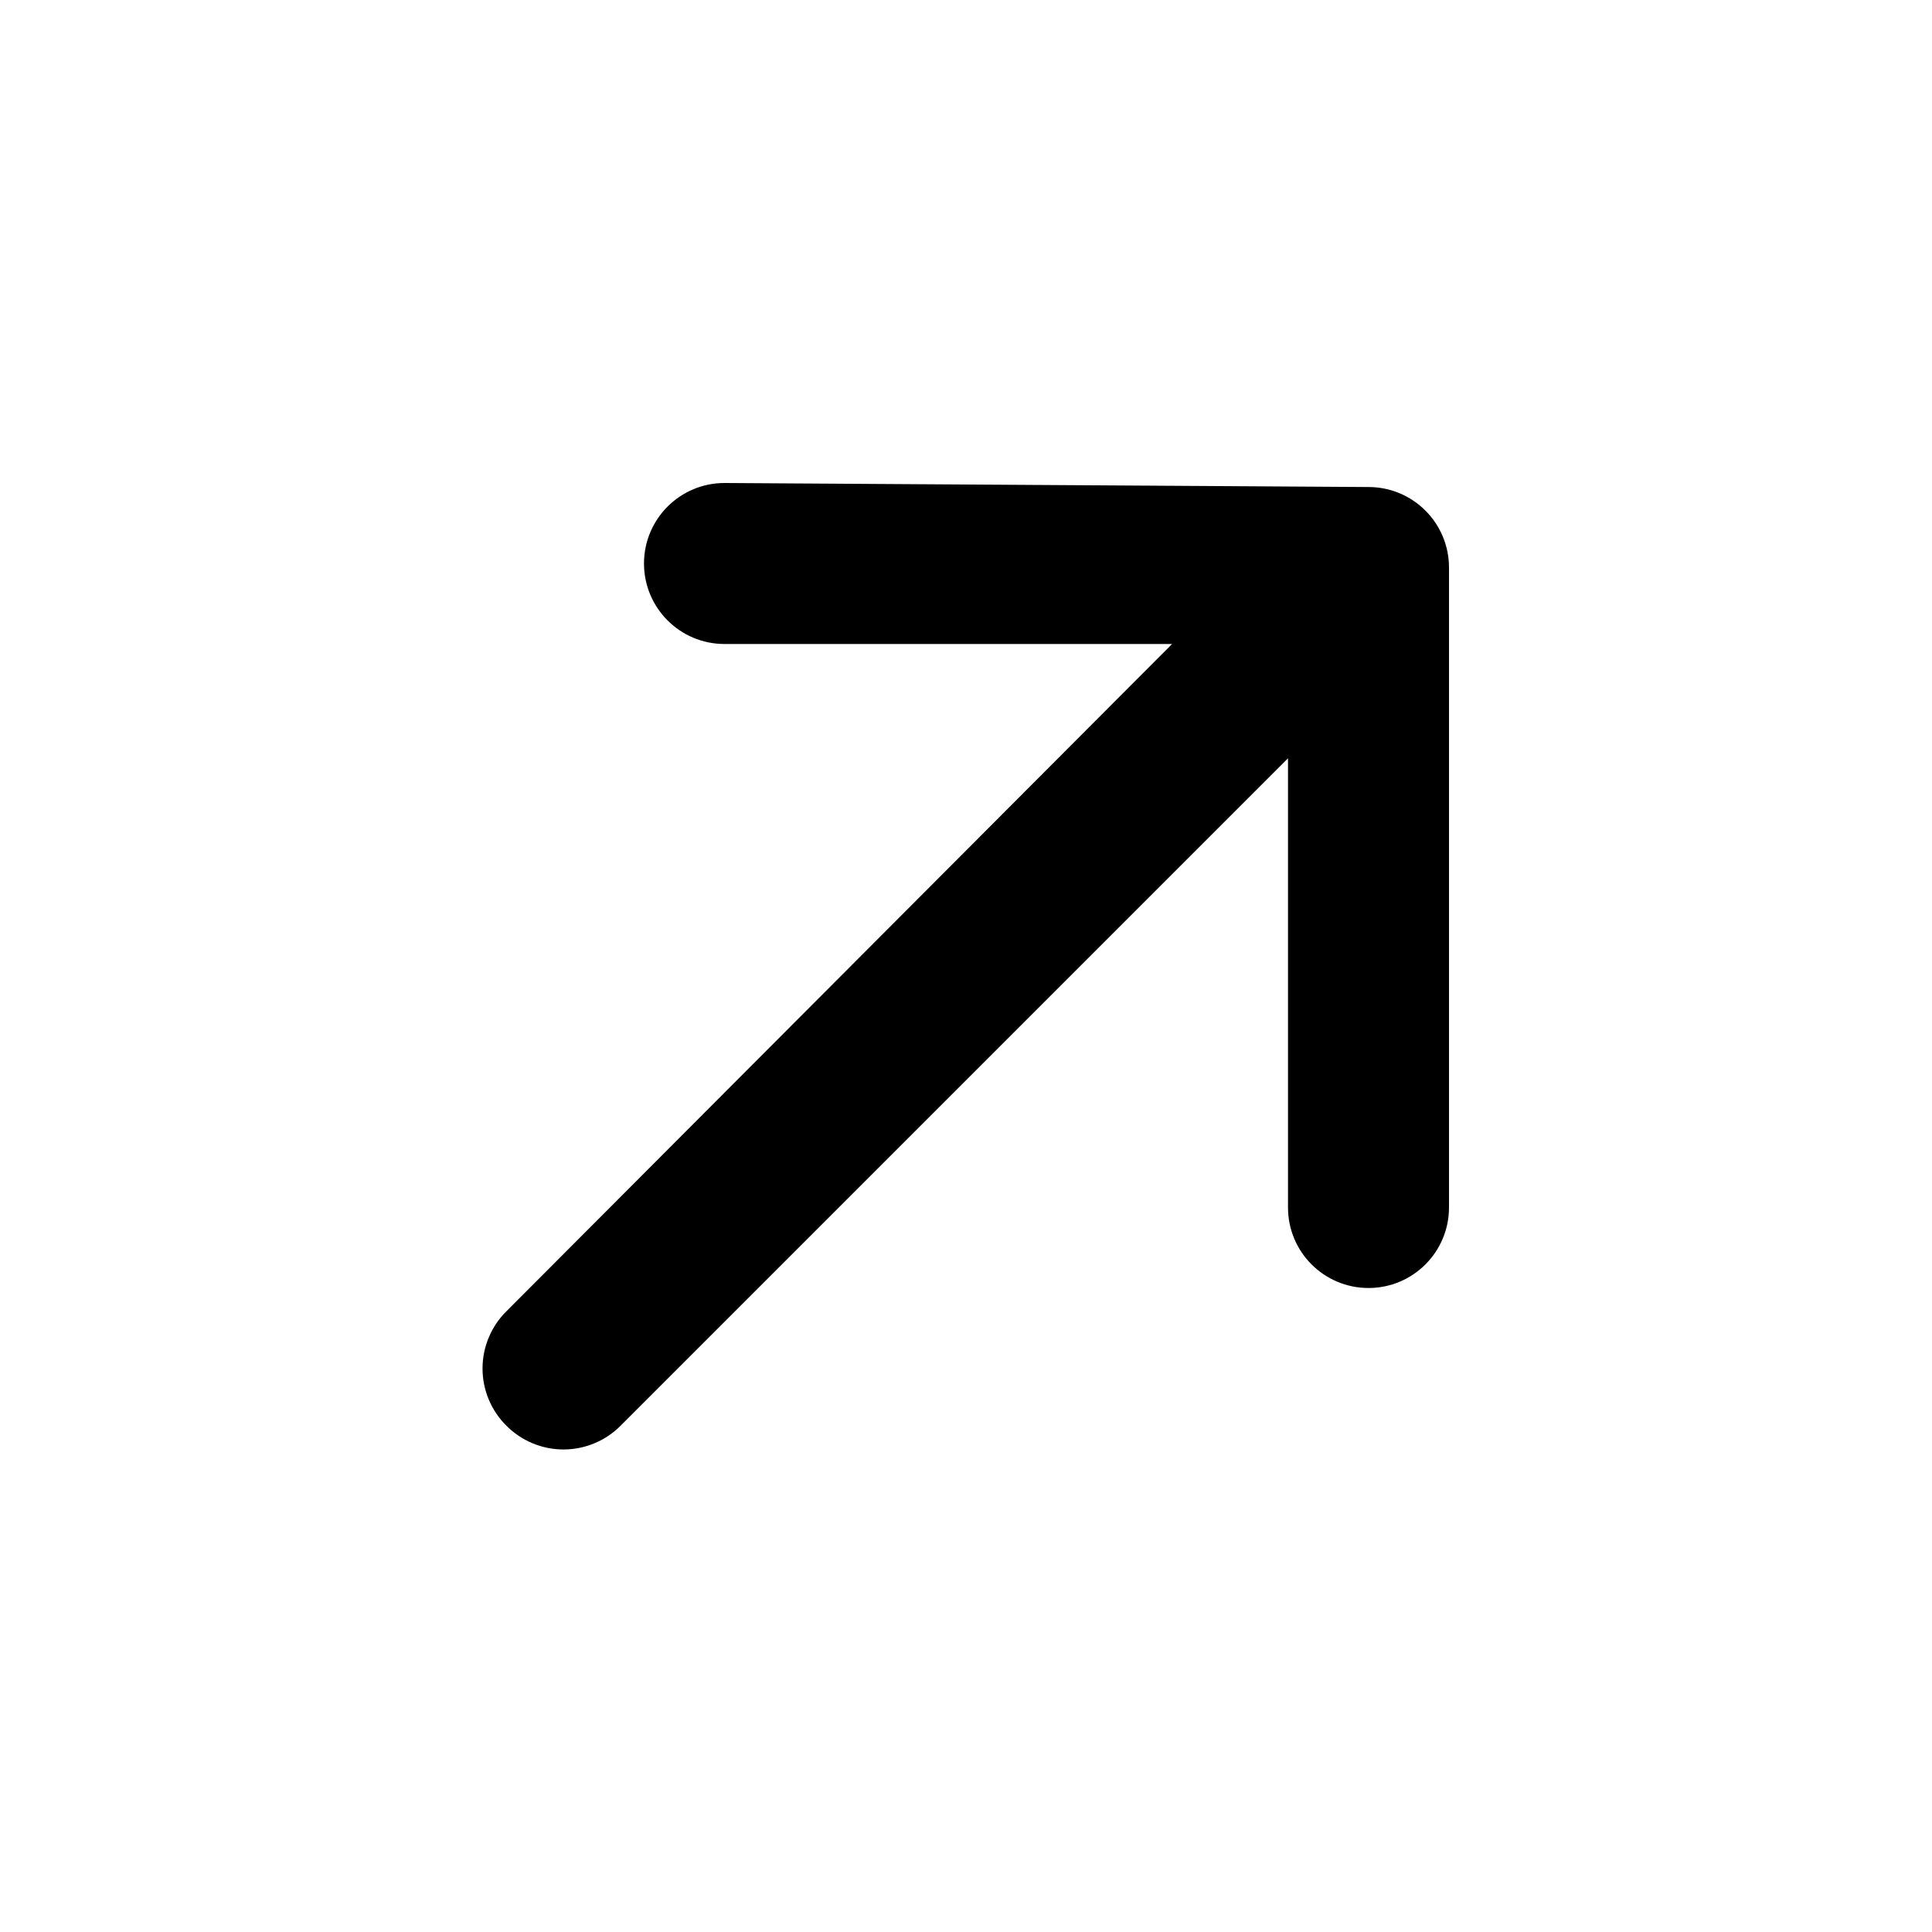
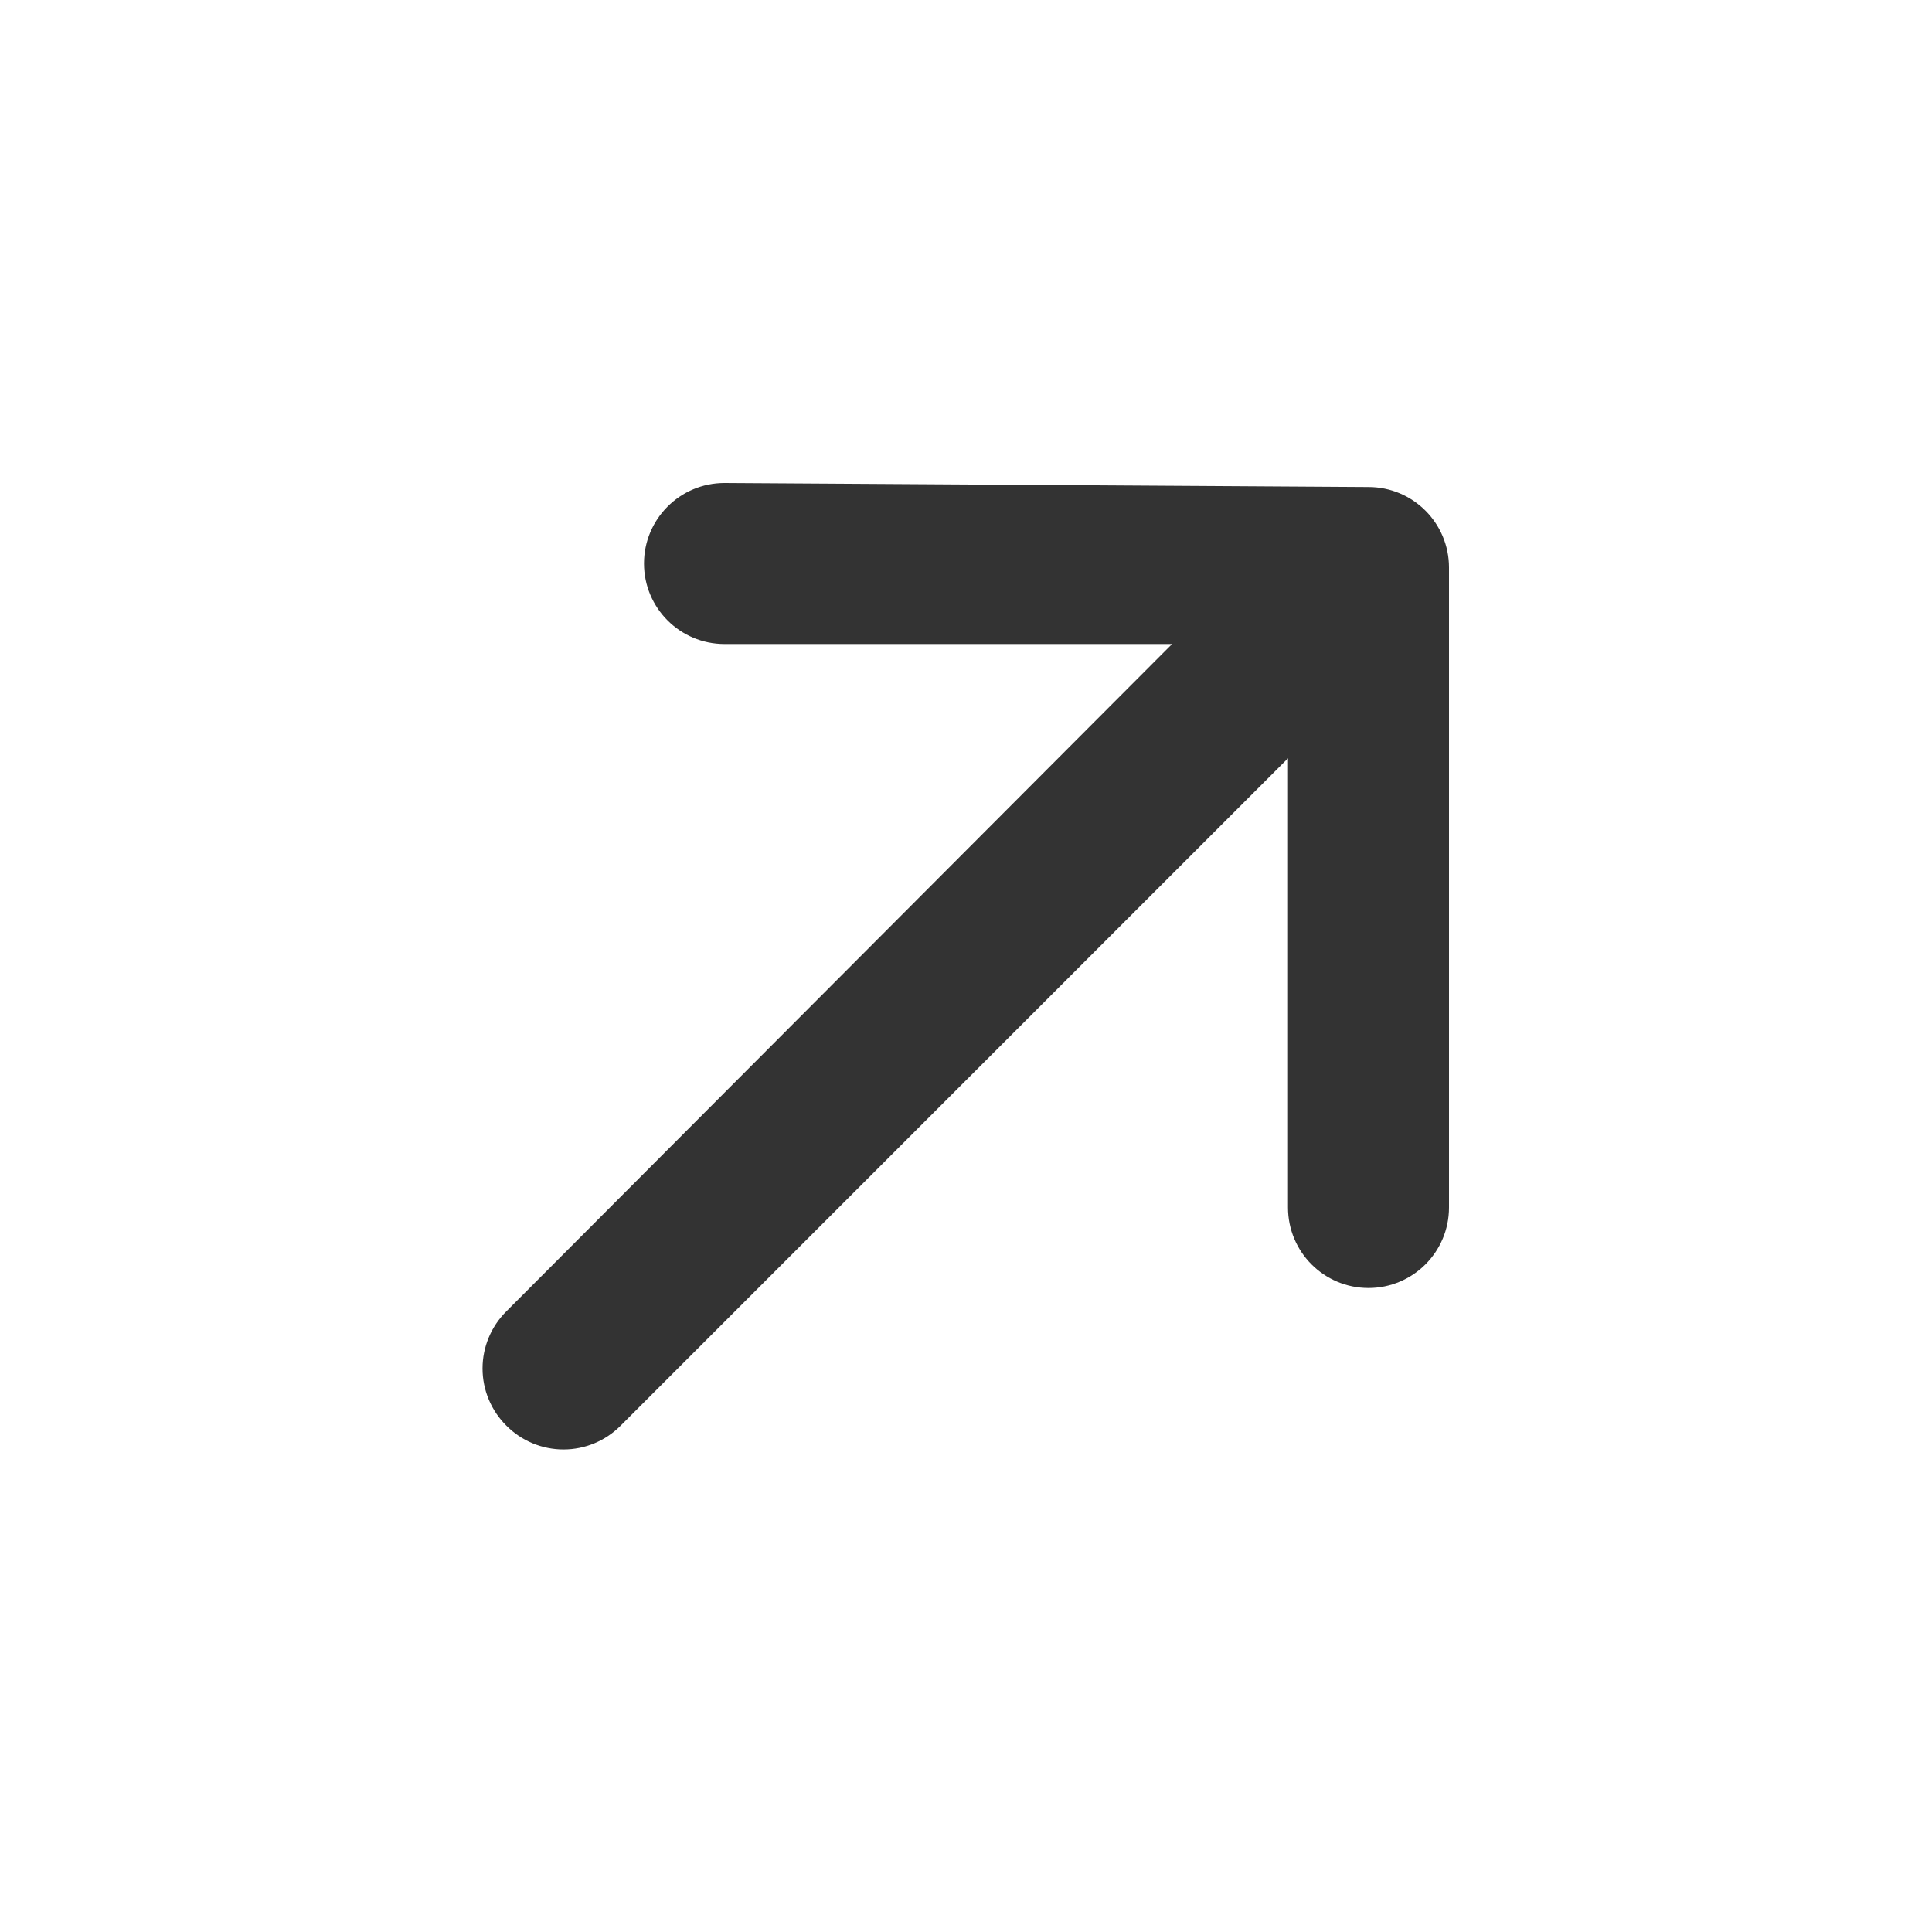
<svg xmlns="http://www.w3.org/2000/svg" height="800" viewBox="0 0 24 24" width="800">
  <path d="m0 0h24v24h-24z" opacity="0" transform="matrix(-1 0 -0 -1 24 24)" />
-   <path d="m18 7.05a1 1 0 0 0 -1-1l-8-.05a1 1 0 0 0 0 2h5.56l-8.27 8.29a1 1 0 0 0 0 1.42 1 1 0 0 0 1.42 0l8.29-8.29v5.58a1 1 0 0 0 1 1 1 1 0 0 0 1-1z" />
+   <path d="m18 7.05a1 1 0 0 0 -1-1l-8-.05a1 1 0 0 0 0 2h5.56l-8.27 8.29a1 1 0 0 0 0 1.42 1 1 0 0 0 1.42 0l8.29-8.29v5.58a1 1 0 0 0 1 1 1 1 0 0 0 1-1z" fill="#333" fill-rule="evenodd" />
</svg>
